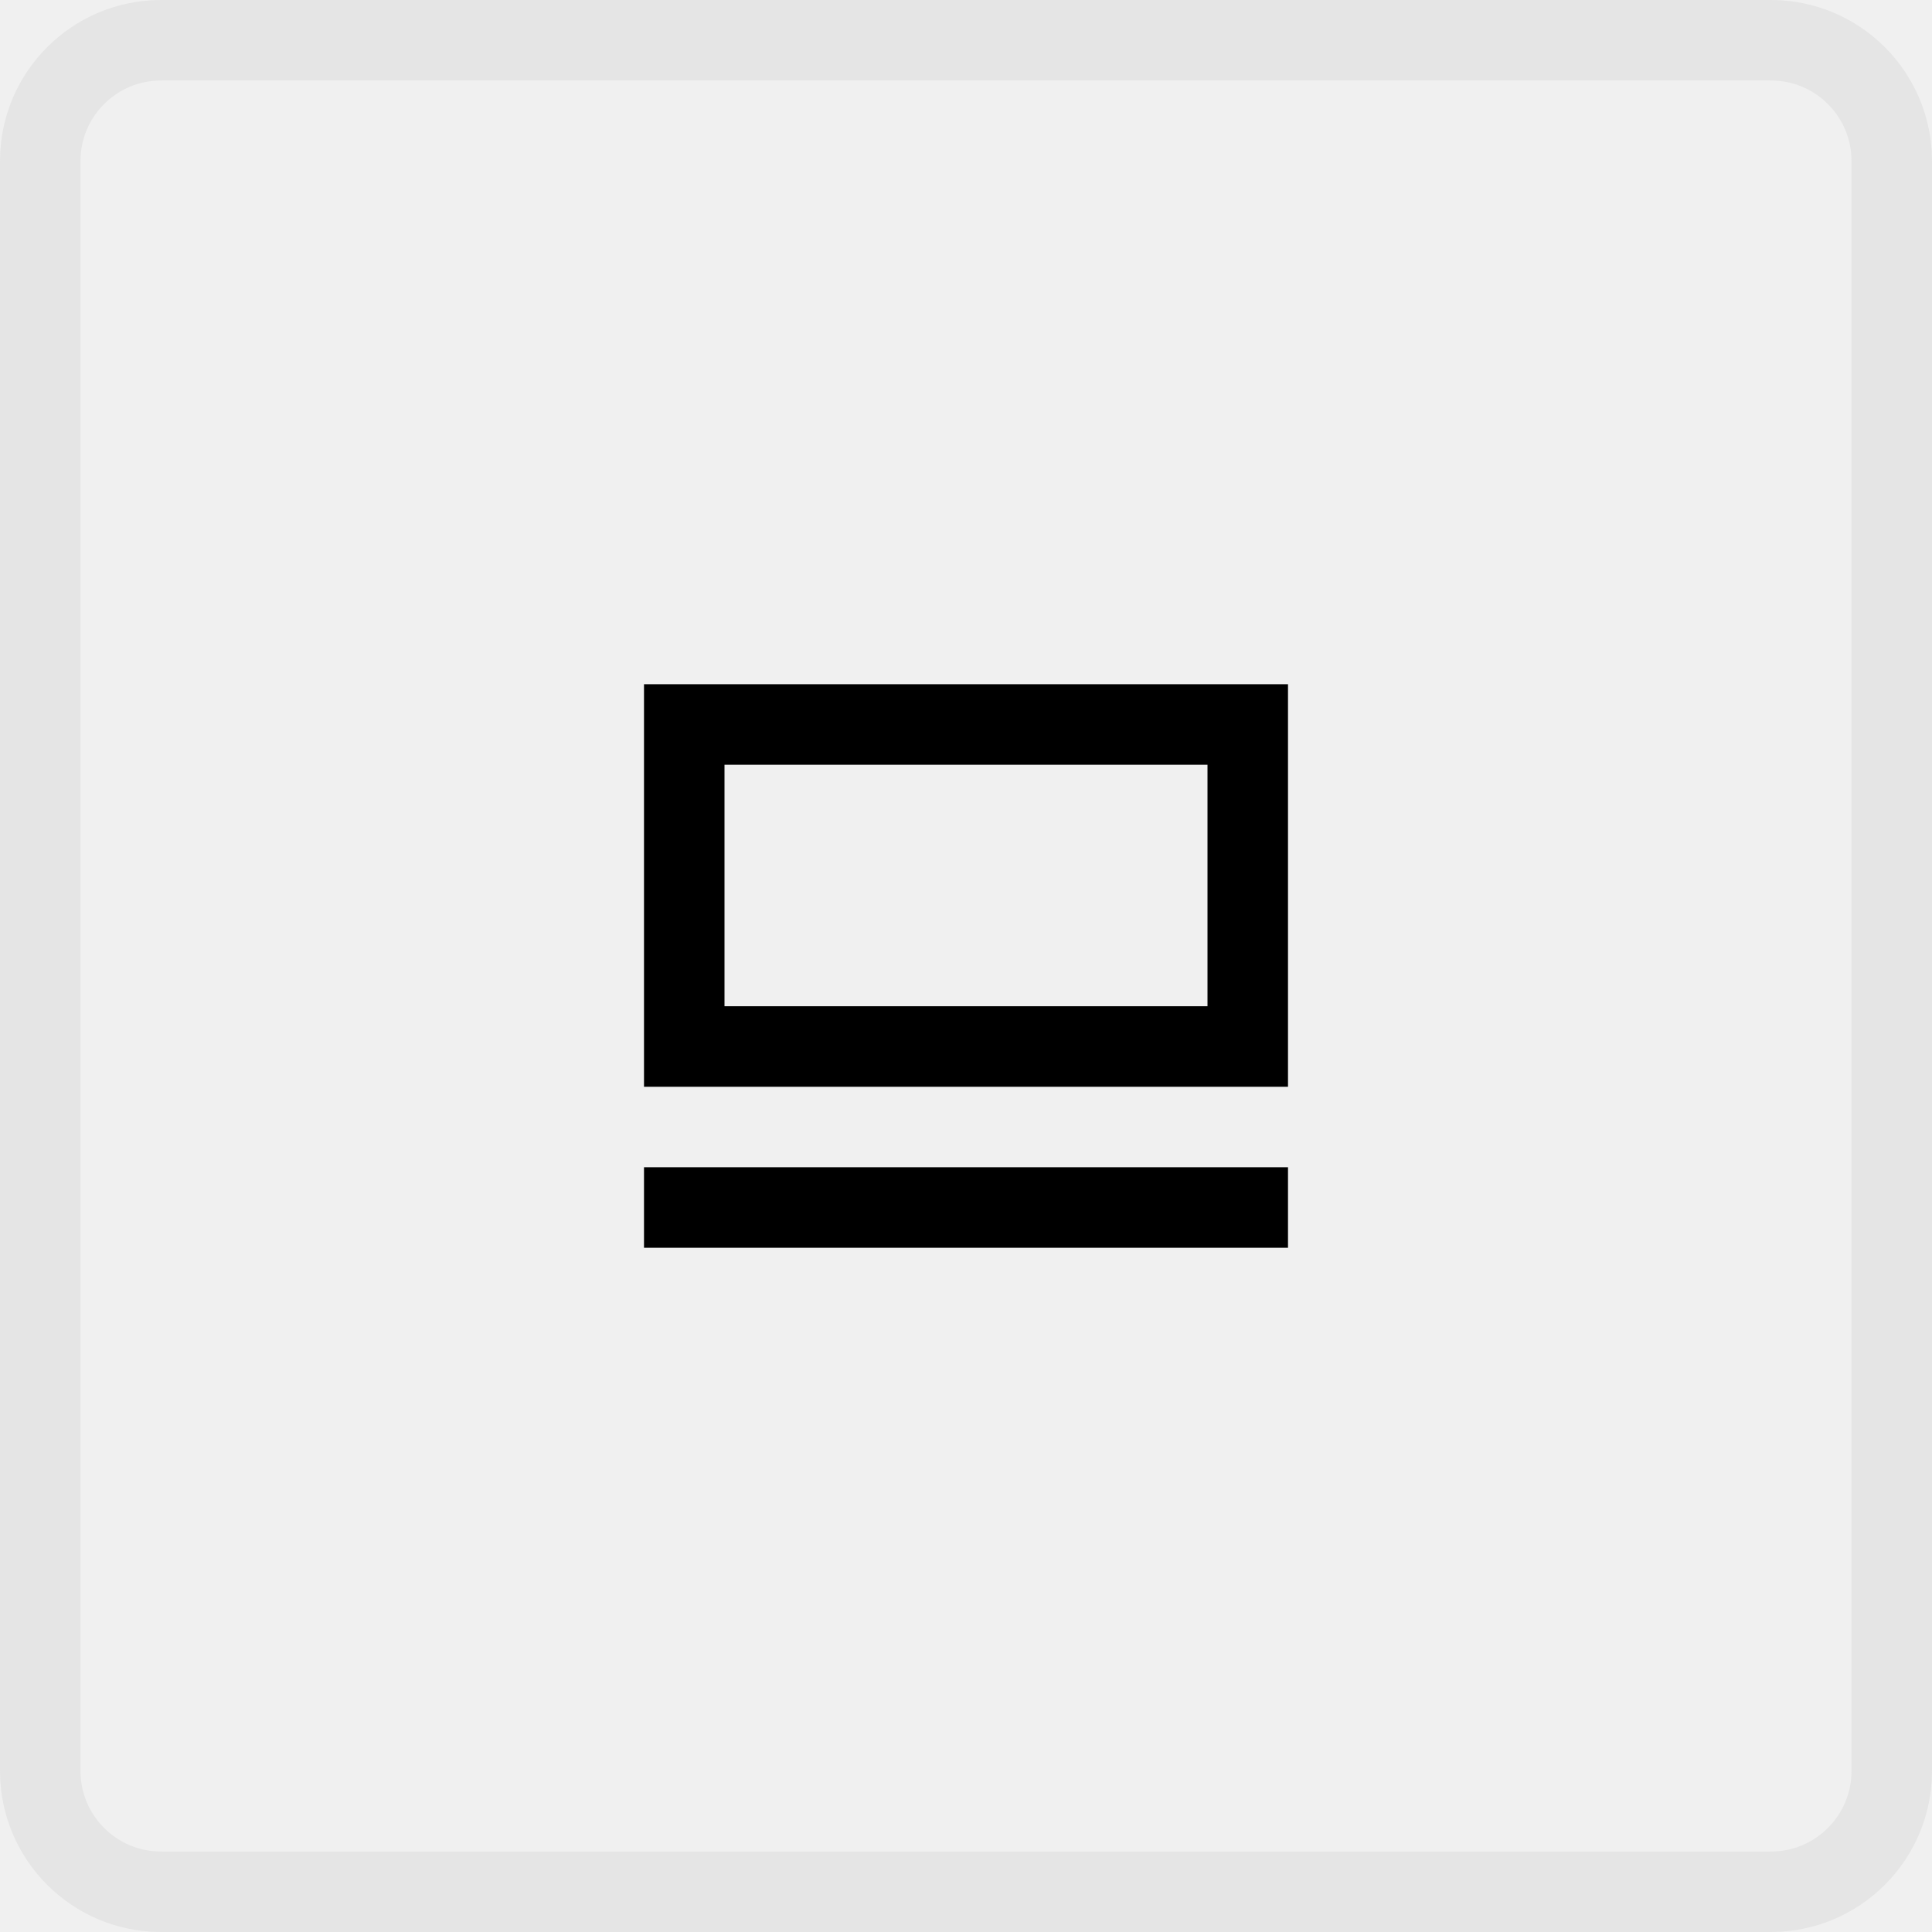
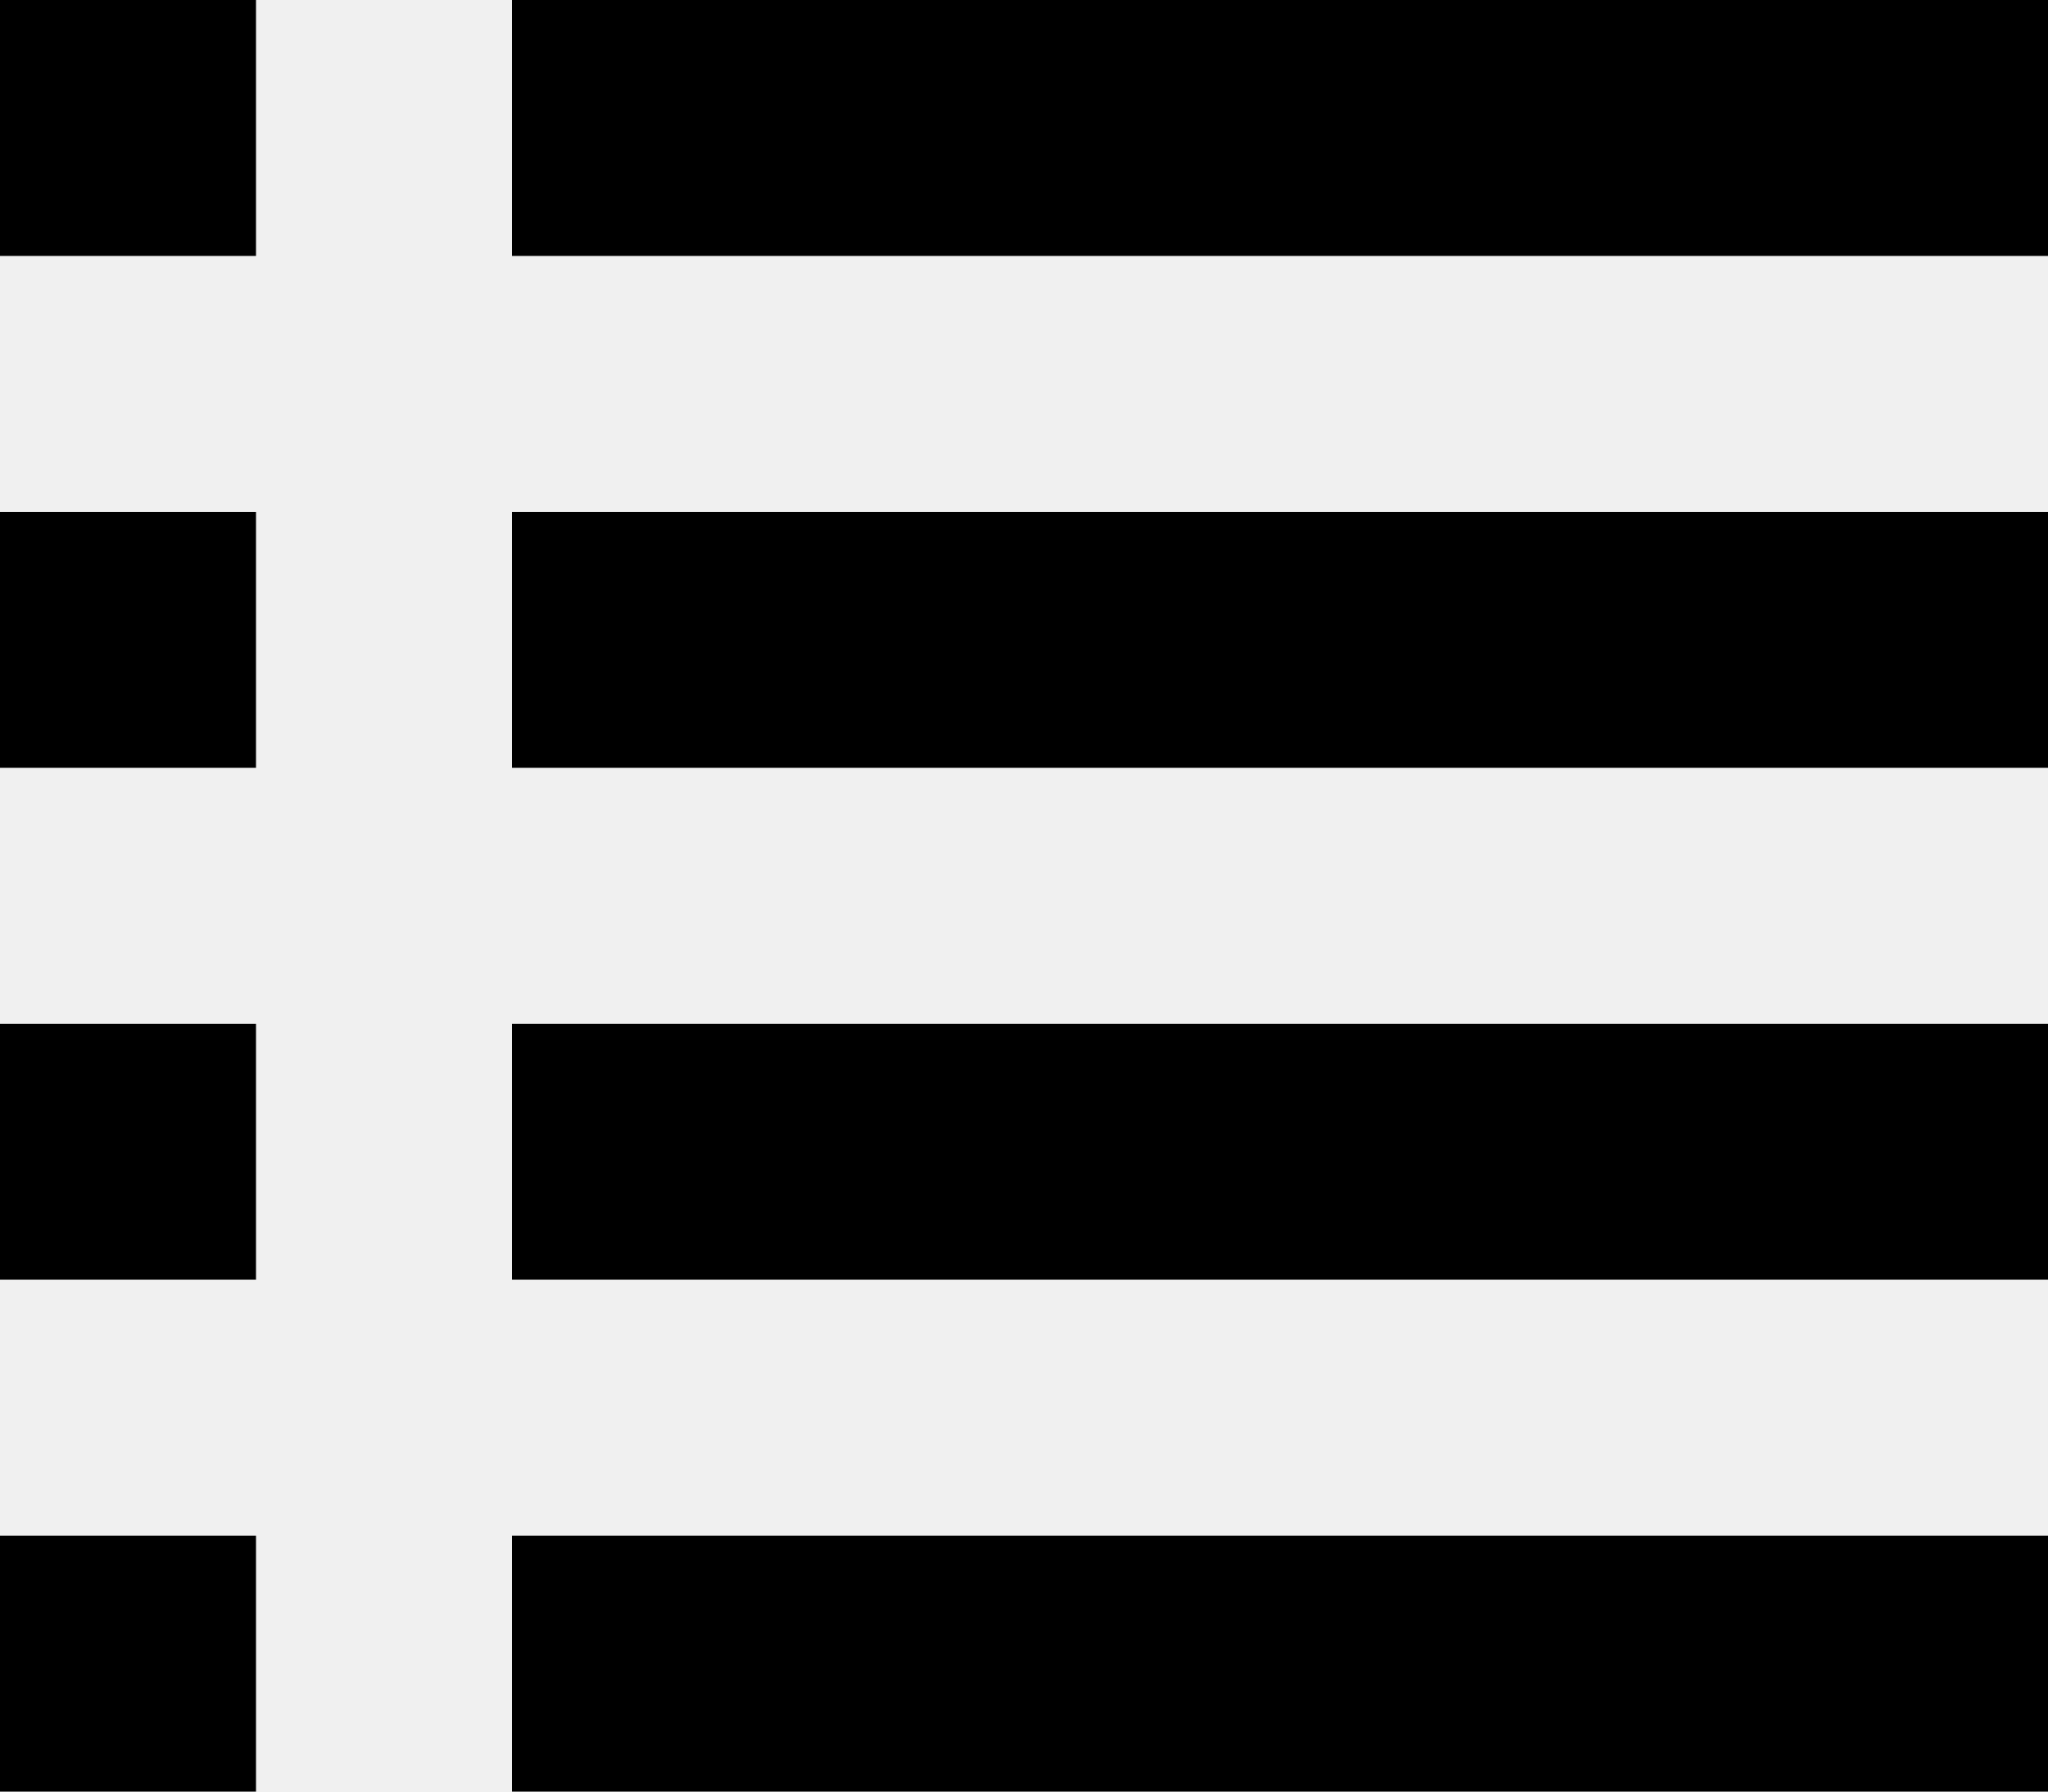
- <svg xmlns="http://www.w3.org/2000/svg" width="48" height="48" fill="none" viewBox="0 0 48 48">
-   <rect width="46" height="46" x="1" y="1" stroke="#e5e5e5" stroke-width="2" rx="3" />
-   <g fill="#000" clip-path="url(#a)">
-     <path d="M32 29H16v2h16zM30 19v6H18v-6zm2-2H16v10h16z" />
+ <svg xmlns="http://www.w3.org/2000/svg" width="16" height="14" viewBox="0 0 16 14" fill="none">
+   <g clip-path="url(#clip0_147147_226)">
+     <path d="M2 0H0V2H2V0Z" fill="black" />
+     <path d="M16 0H4V2H16V0Z" fill="black" />
+     <path d="M2 4H0V6H2V4Z" fill="black" />
+     <path d="M16 4H4V6H16V4Z" fill="black" />
+     <path d="M2 8H0V10H2V8Z" fill="black" />
+     <path d="M16 8H4V10H16V8Z" fill="black" />
+     <path d="M2 12H0V14H2V12Z" fill="black" />
+     <path d="M16 12H4V14H16V12Z" fill="black" />
  </g>
  <defs>
-     <clipPath id="a">
-       <path fill="#fff" d="M16 17h16v14H16z" />
+     <clipPath id="clip0_147147_226">
+       <rect width="16" height="14" fill="white" />
    </clipPath>
  </defs>
</svg>
